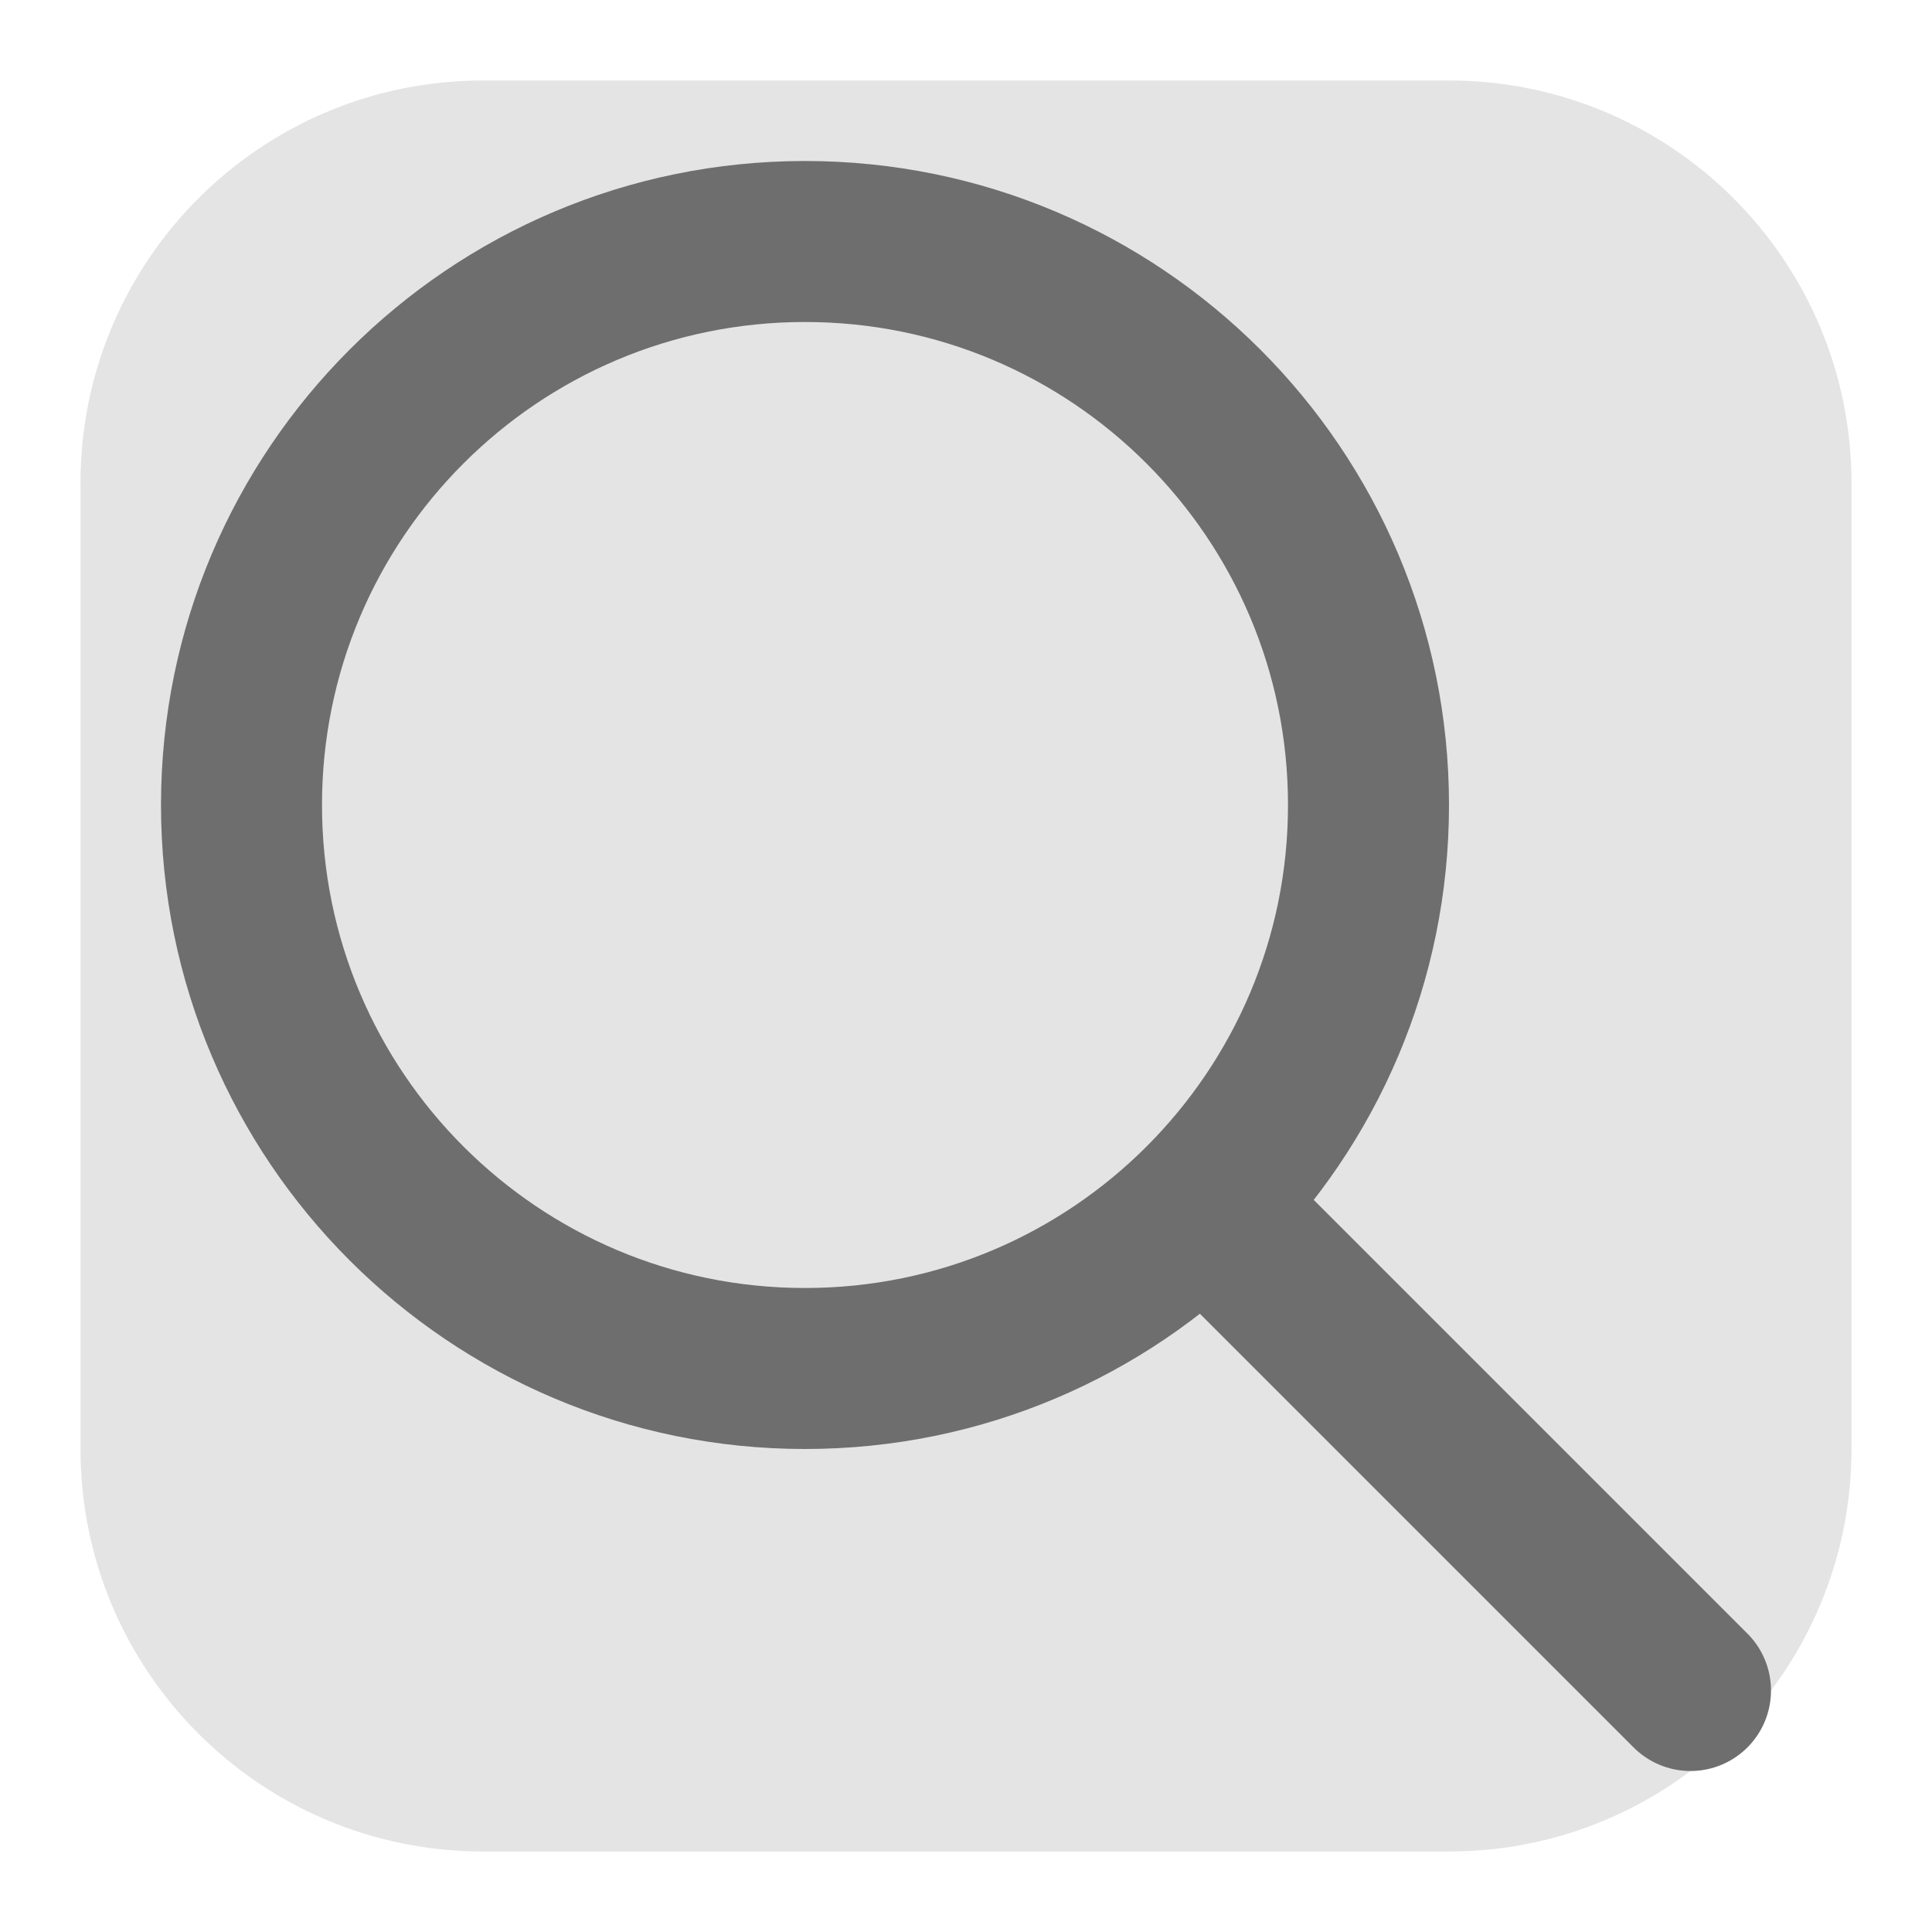
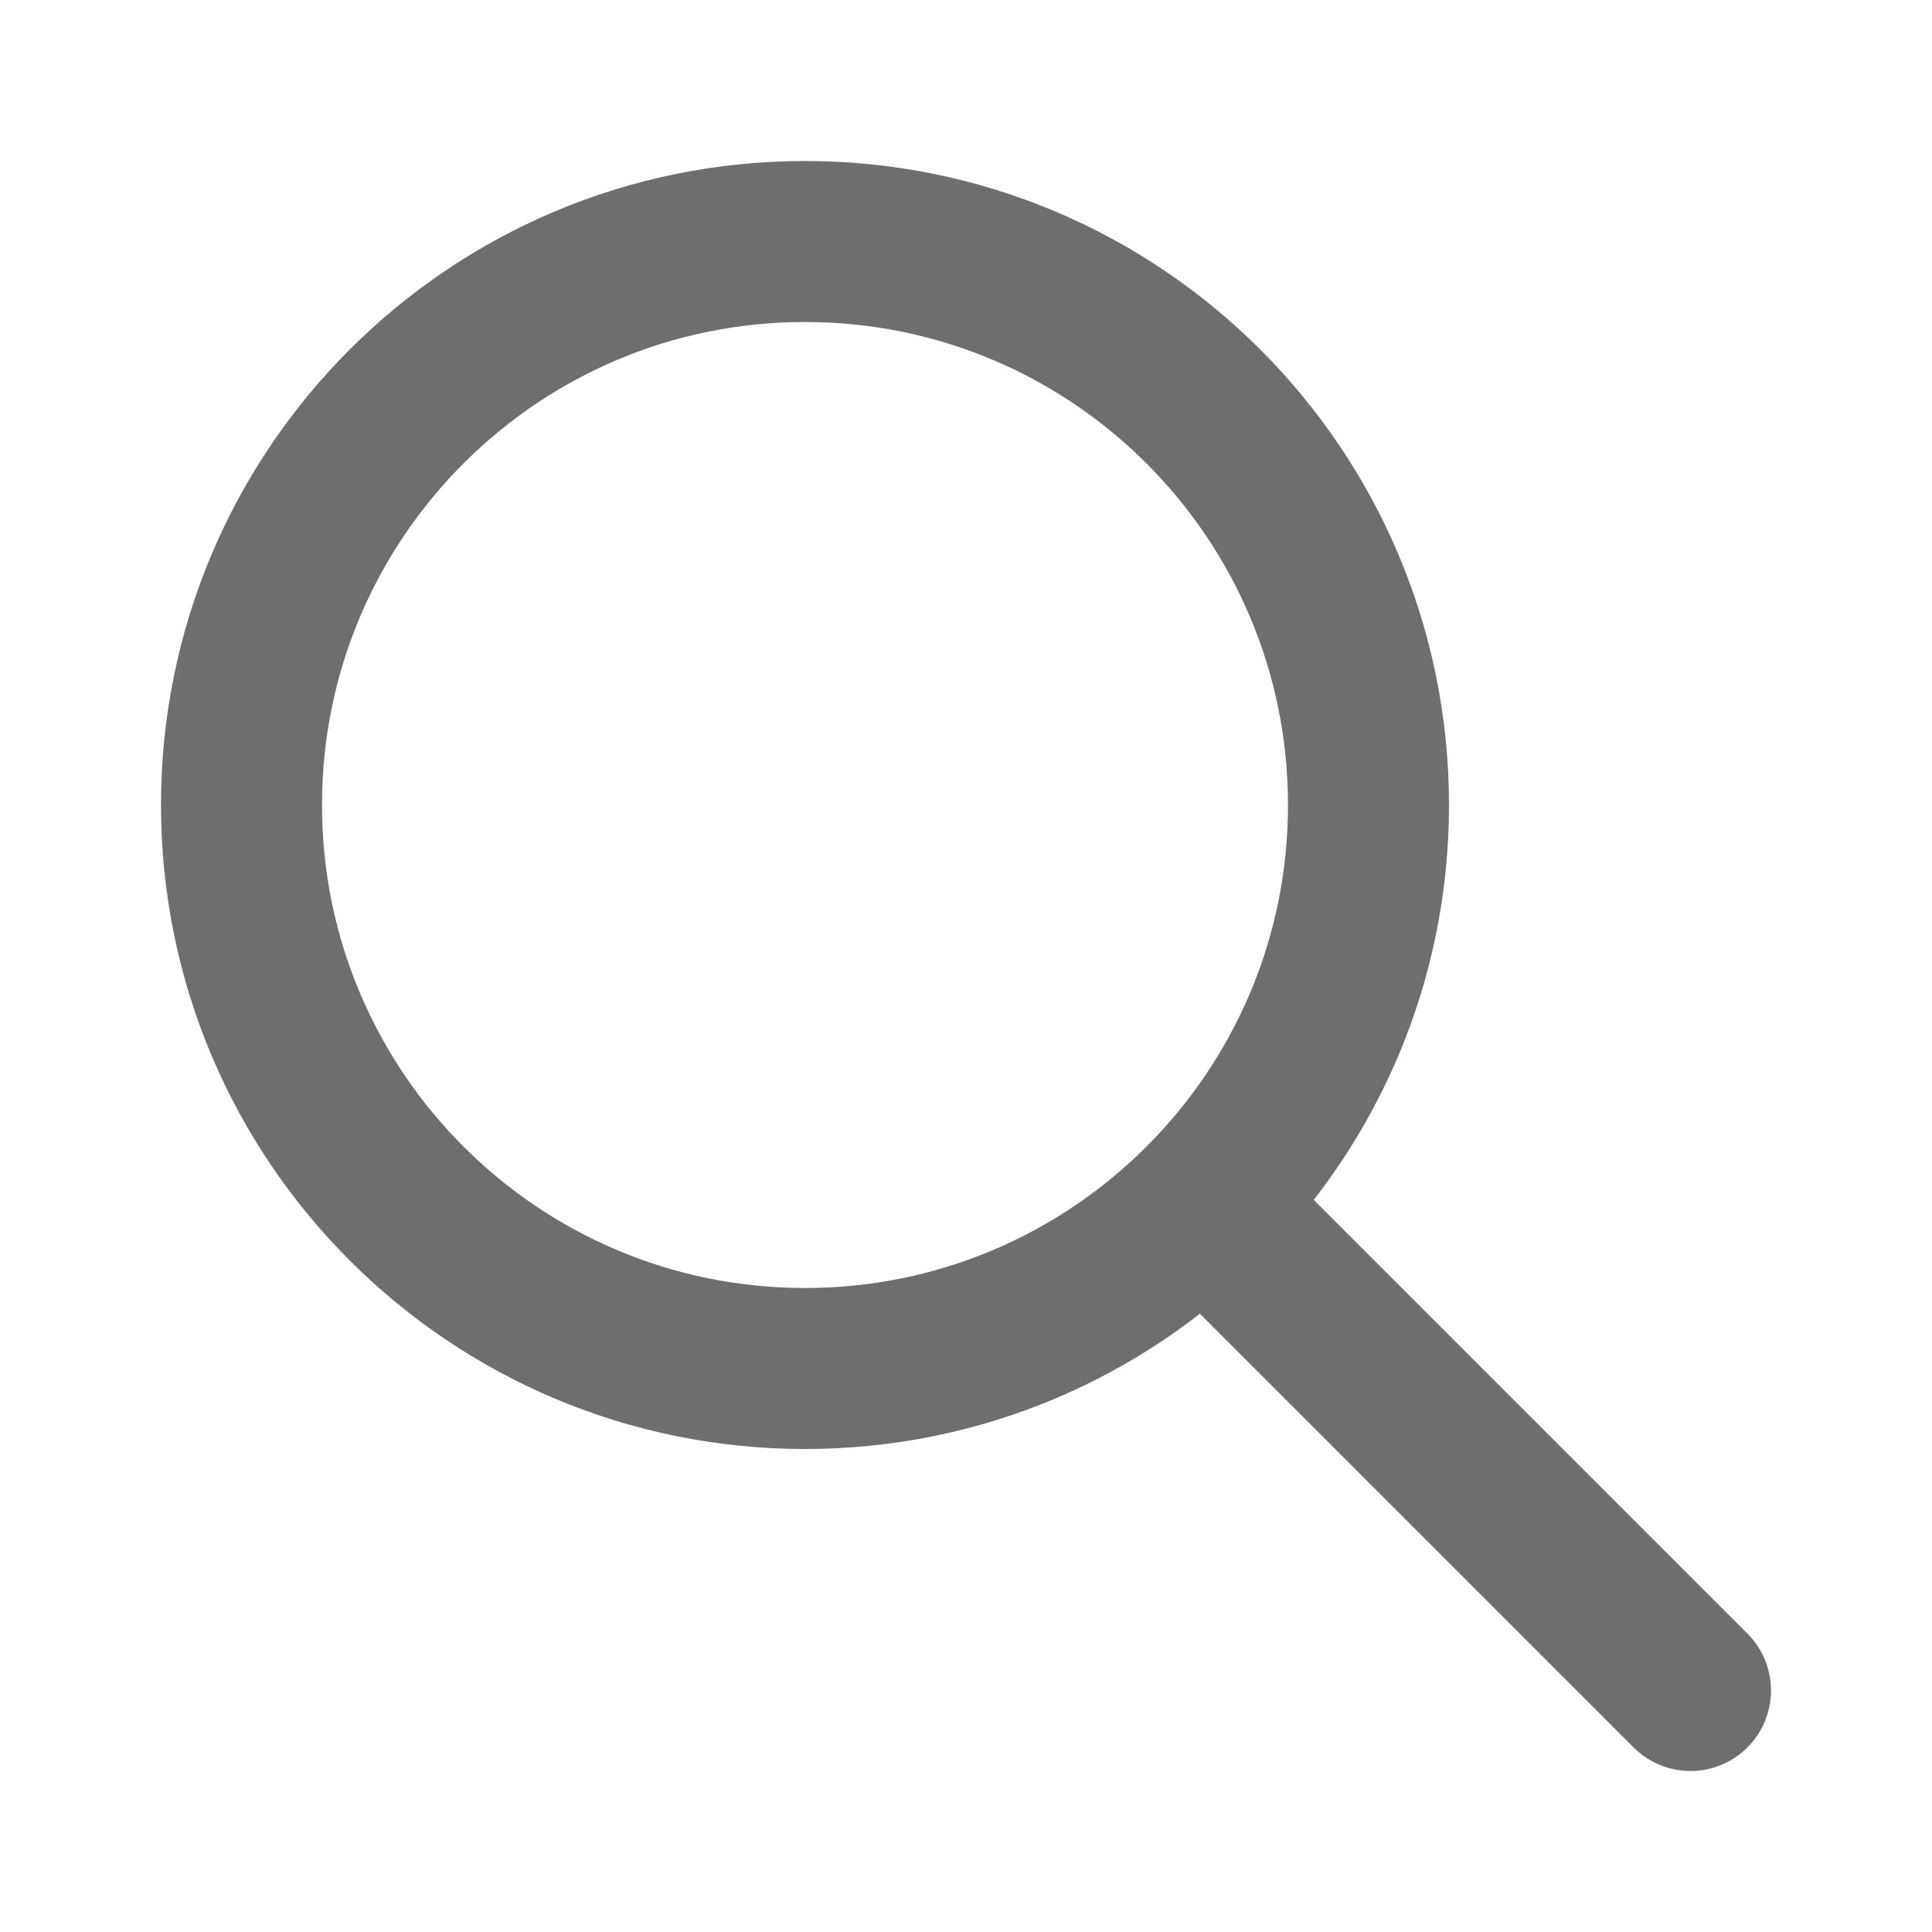
<svg xmlns="http://www.w3.org/2000/svg" width="24" height="24" viewBox="0 0 24 24" fill="none" stroke="#6e6e6e" stroke-width="2" stroke-linecap="round" stroke-linejoin="round">
-   <rect x="1" y="1" width="22" height="22" rx="5" fill="#6e6e6e" fill-opacity="0.18" stroke="none" />
  <path d="M3 10a7 7 0 1 0 14 0a7 7 0 1 0 -14 0" />
  <path d="M21 21l-6 -6" />
</svg>
